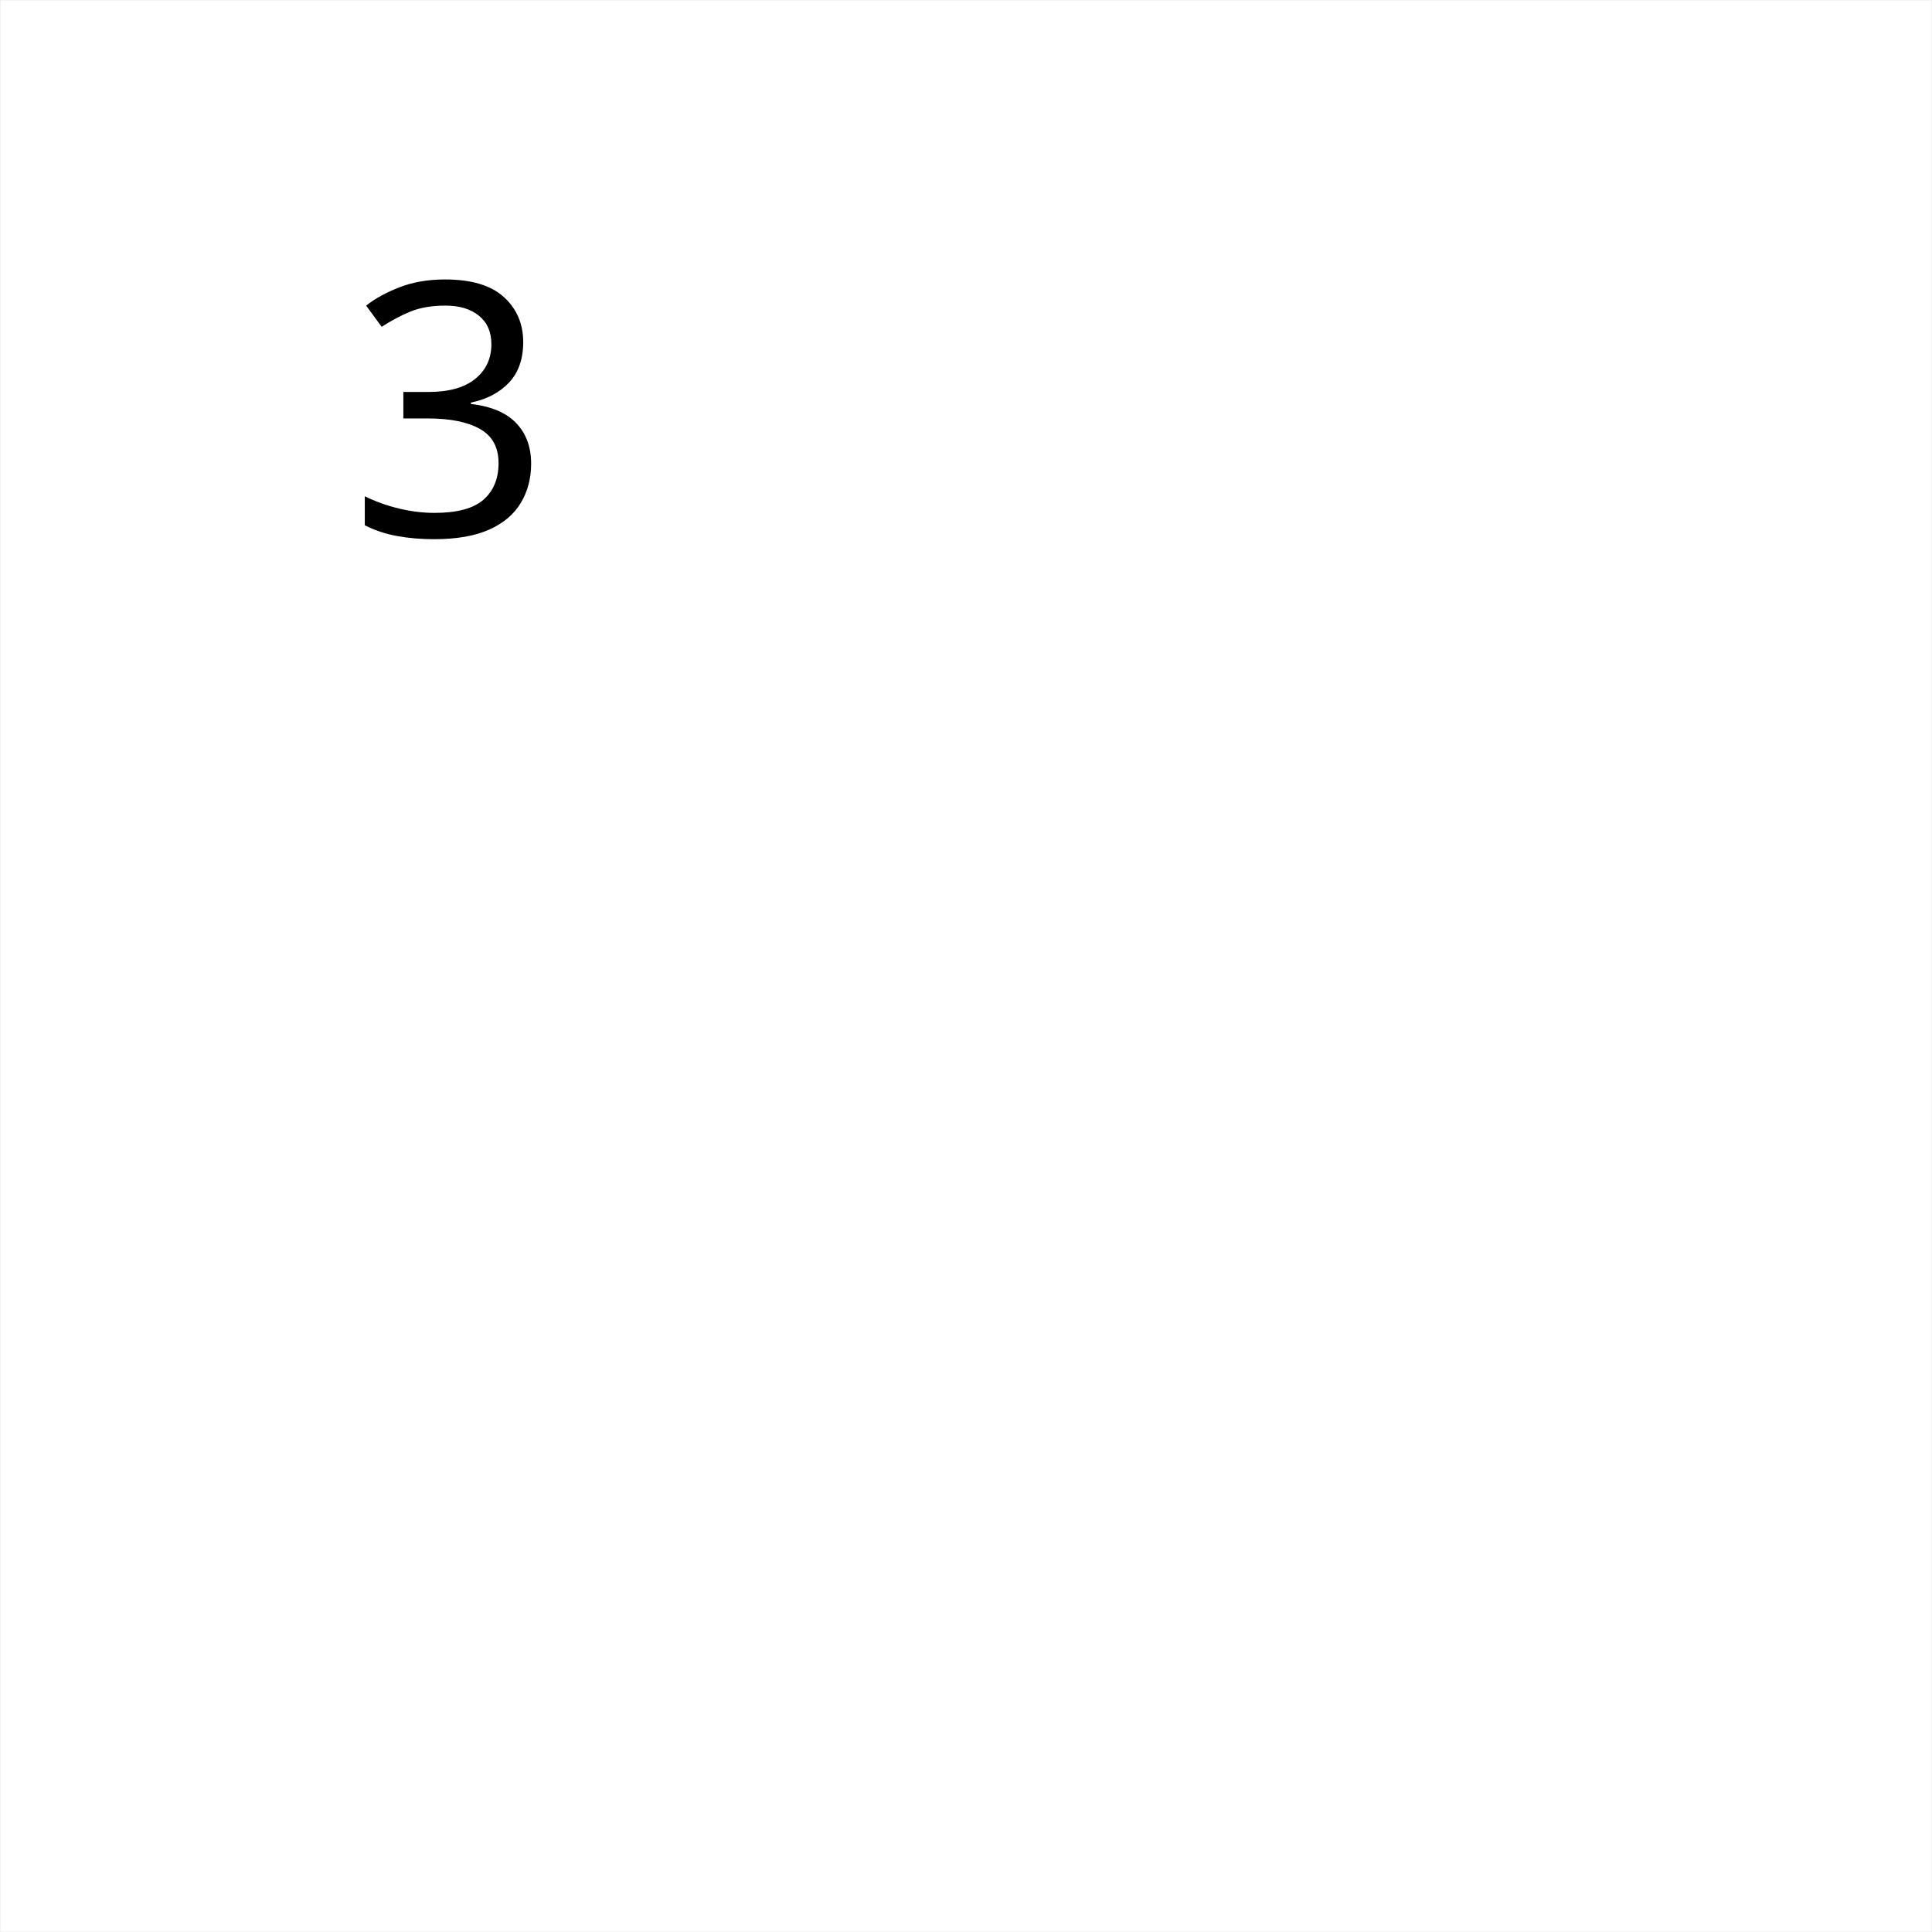
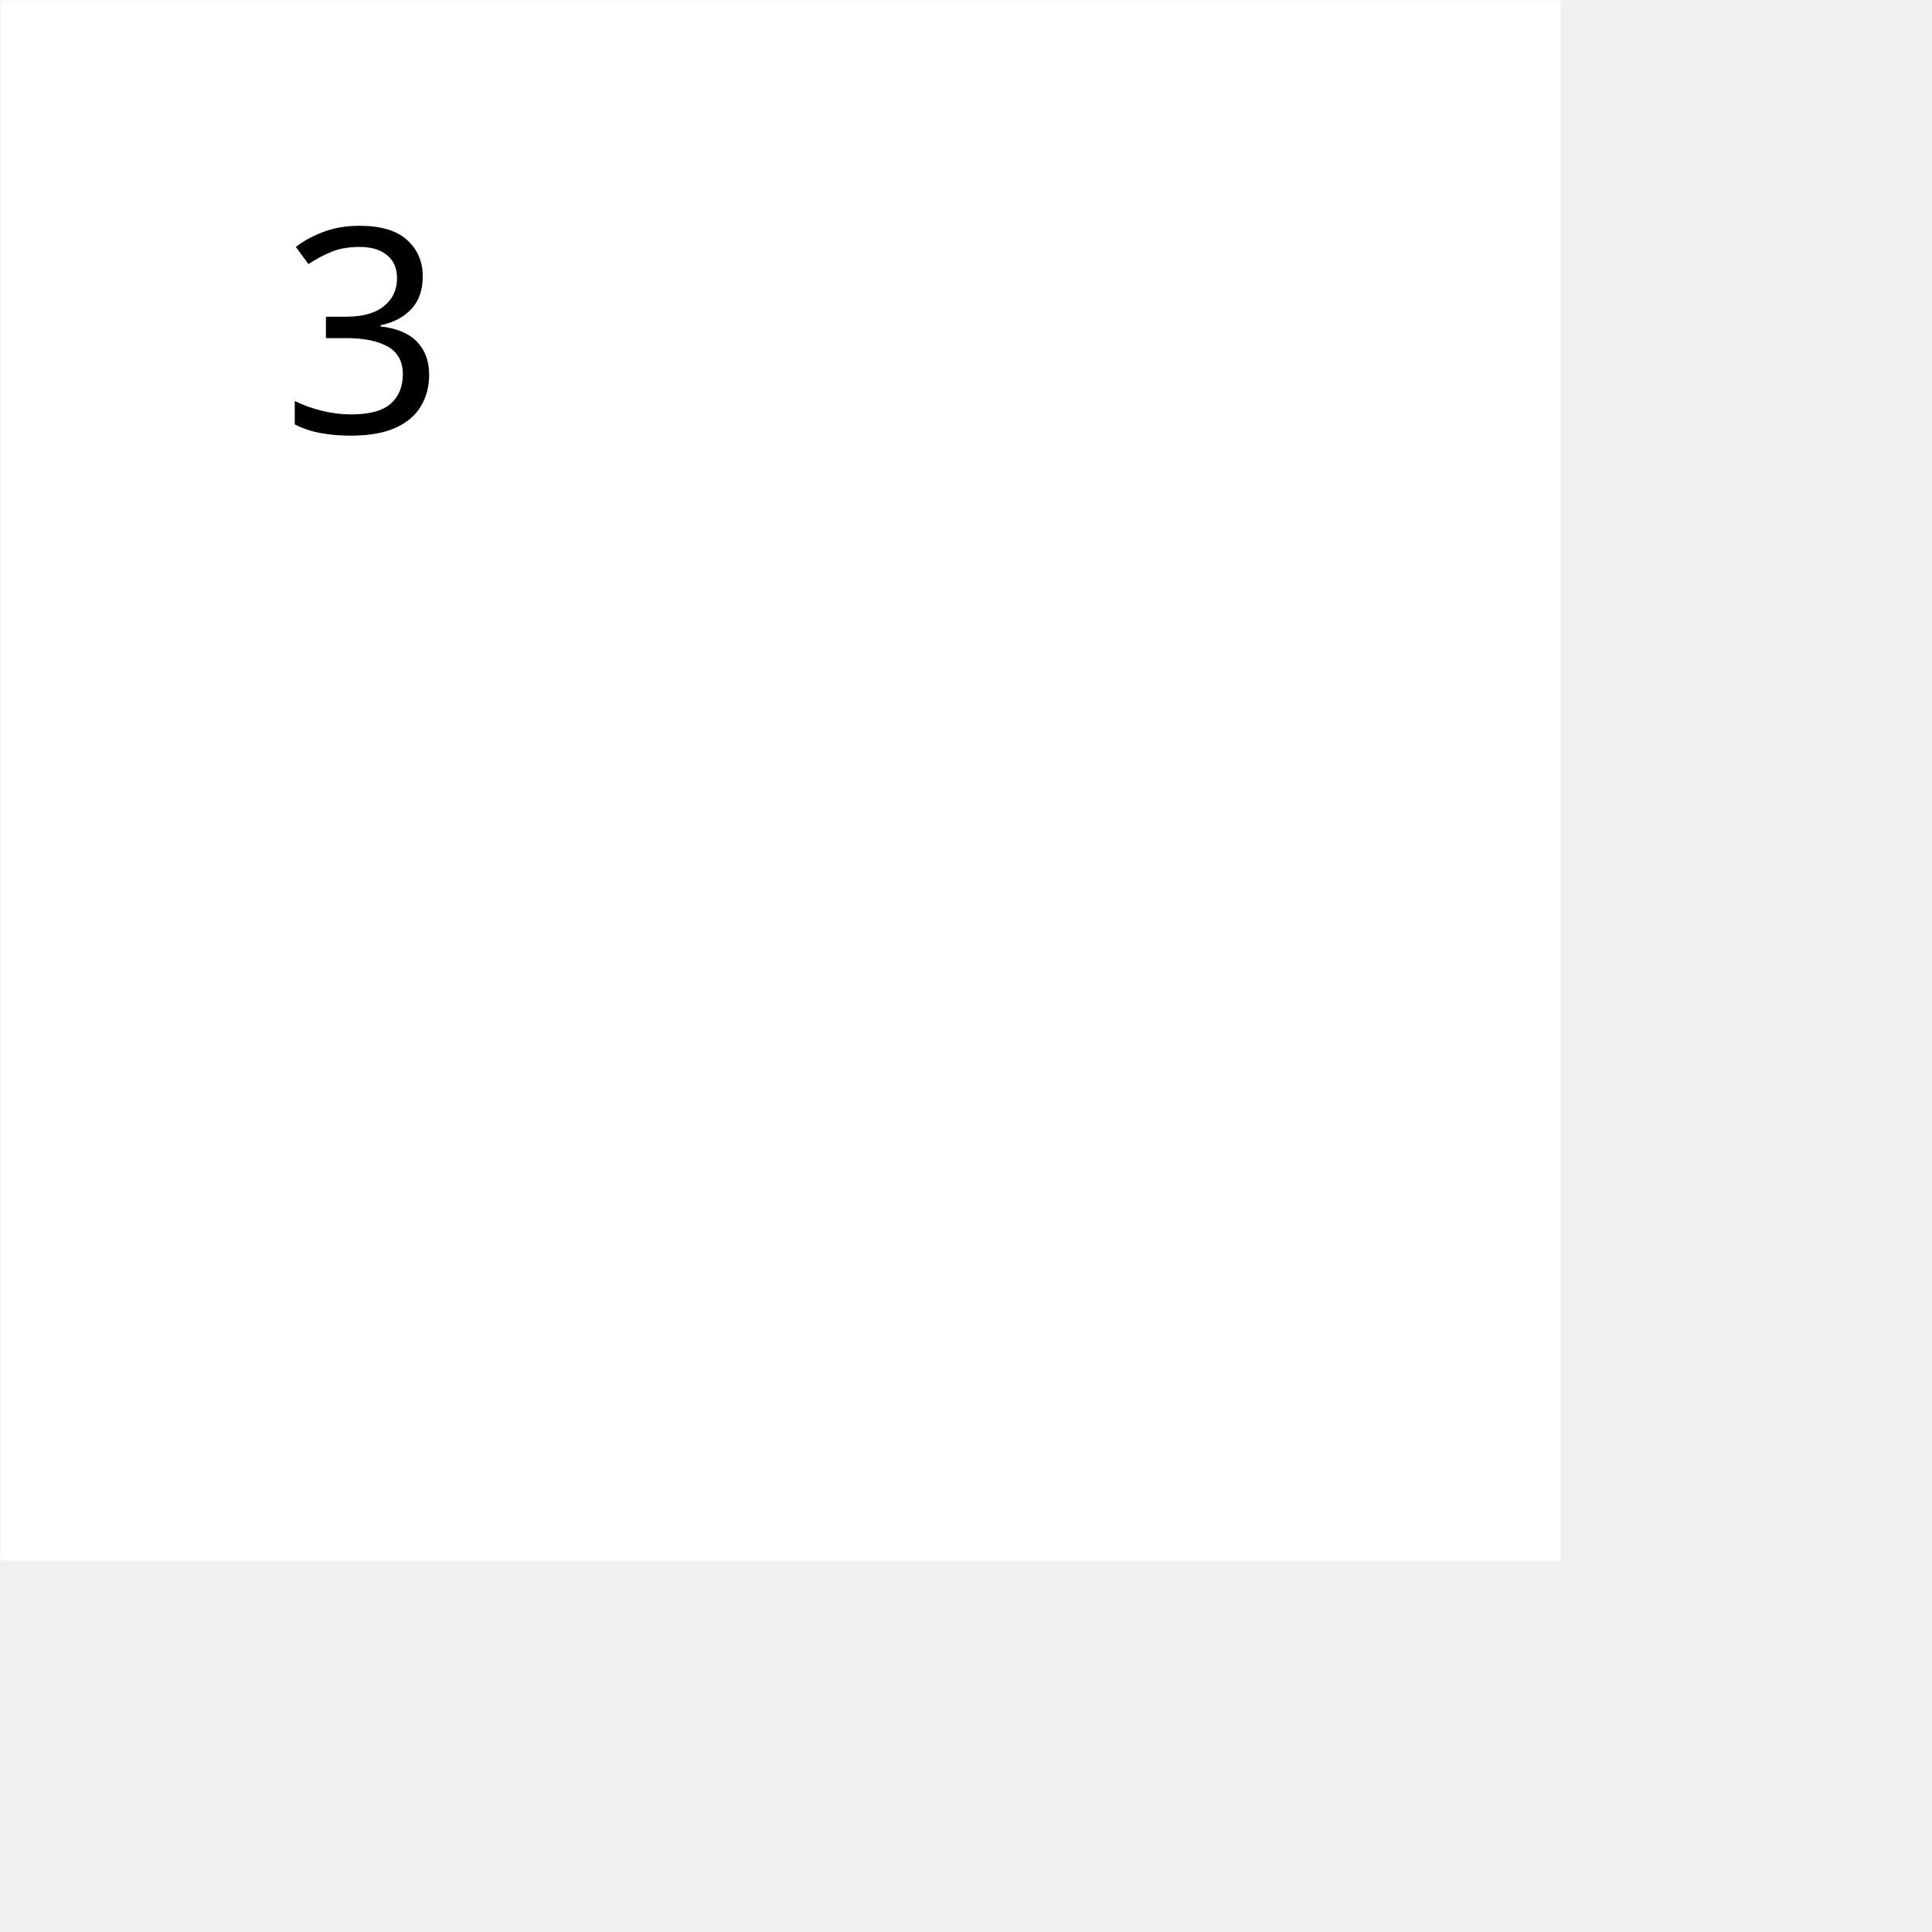
- <svg xmlns="http://www.w3.org/2000/svg" width="202" height="202" xml:space="preserve" overflow="hidden">
+ <svg xmlns="http://www.w3.org/2000/svg" width="250" height="250" xml:space="preserve" overflow="hidden">
  <g transform="translate(-1375 -153)">
    <rect x="1378.5" y="156.5" width="195" height="195" stroke="#FFFFFF" stroke-width="6.875" stroke-miterlimit="8" fill="#FFFFFF" />
    <text font-family="Aptos,Aptos_MSFontService,sans-serif" font-weight="400" font-size="37" transform="matrix(1 0 0 1 1411.47 209)">3</text>
  </g>
</svg>
